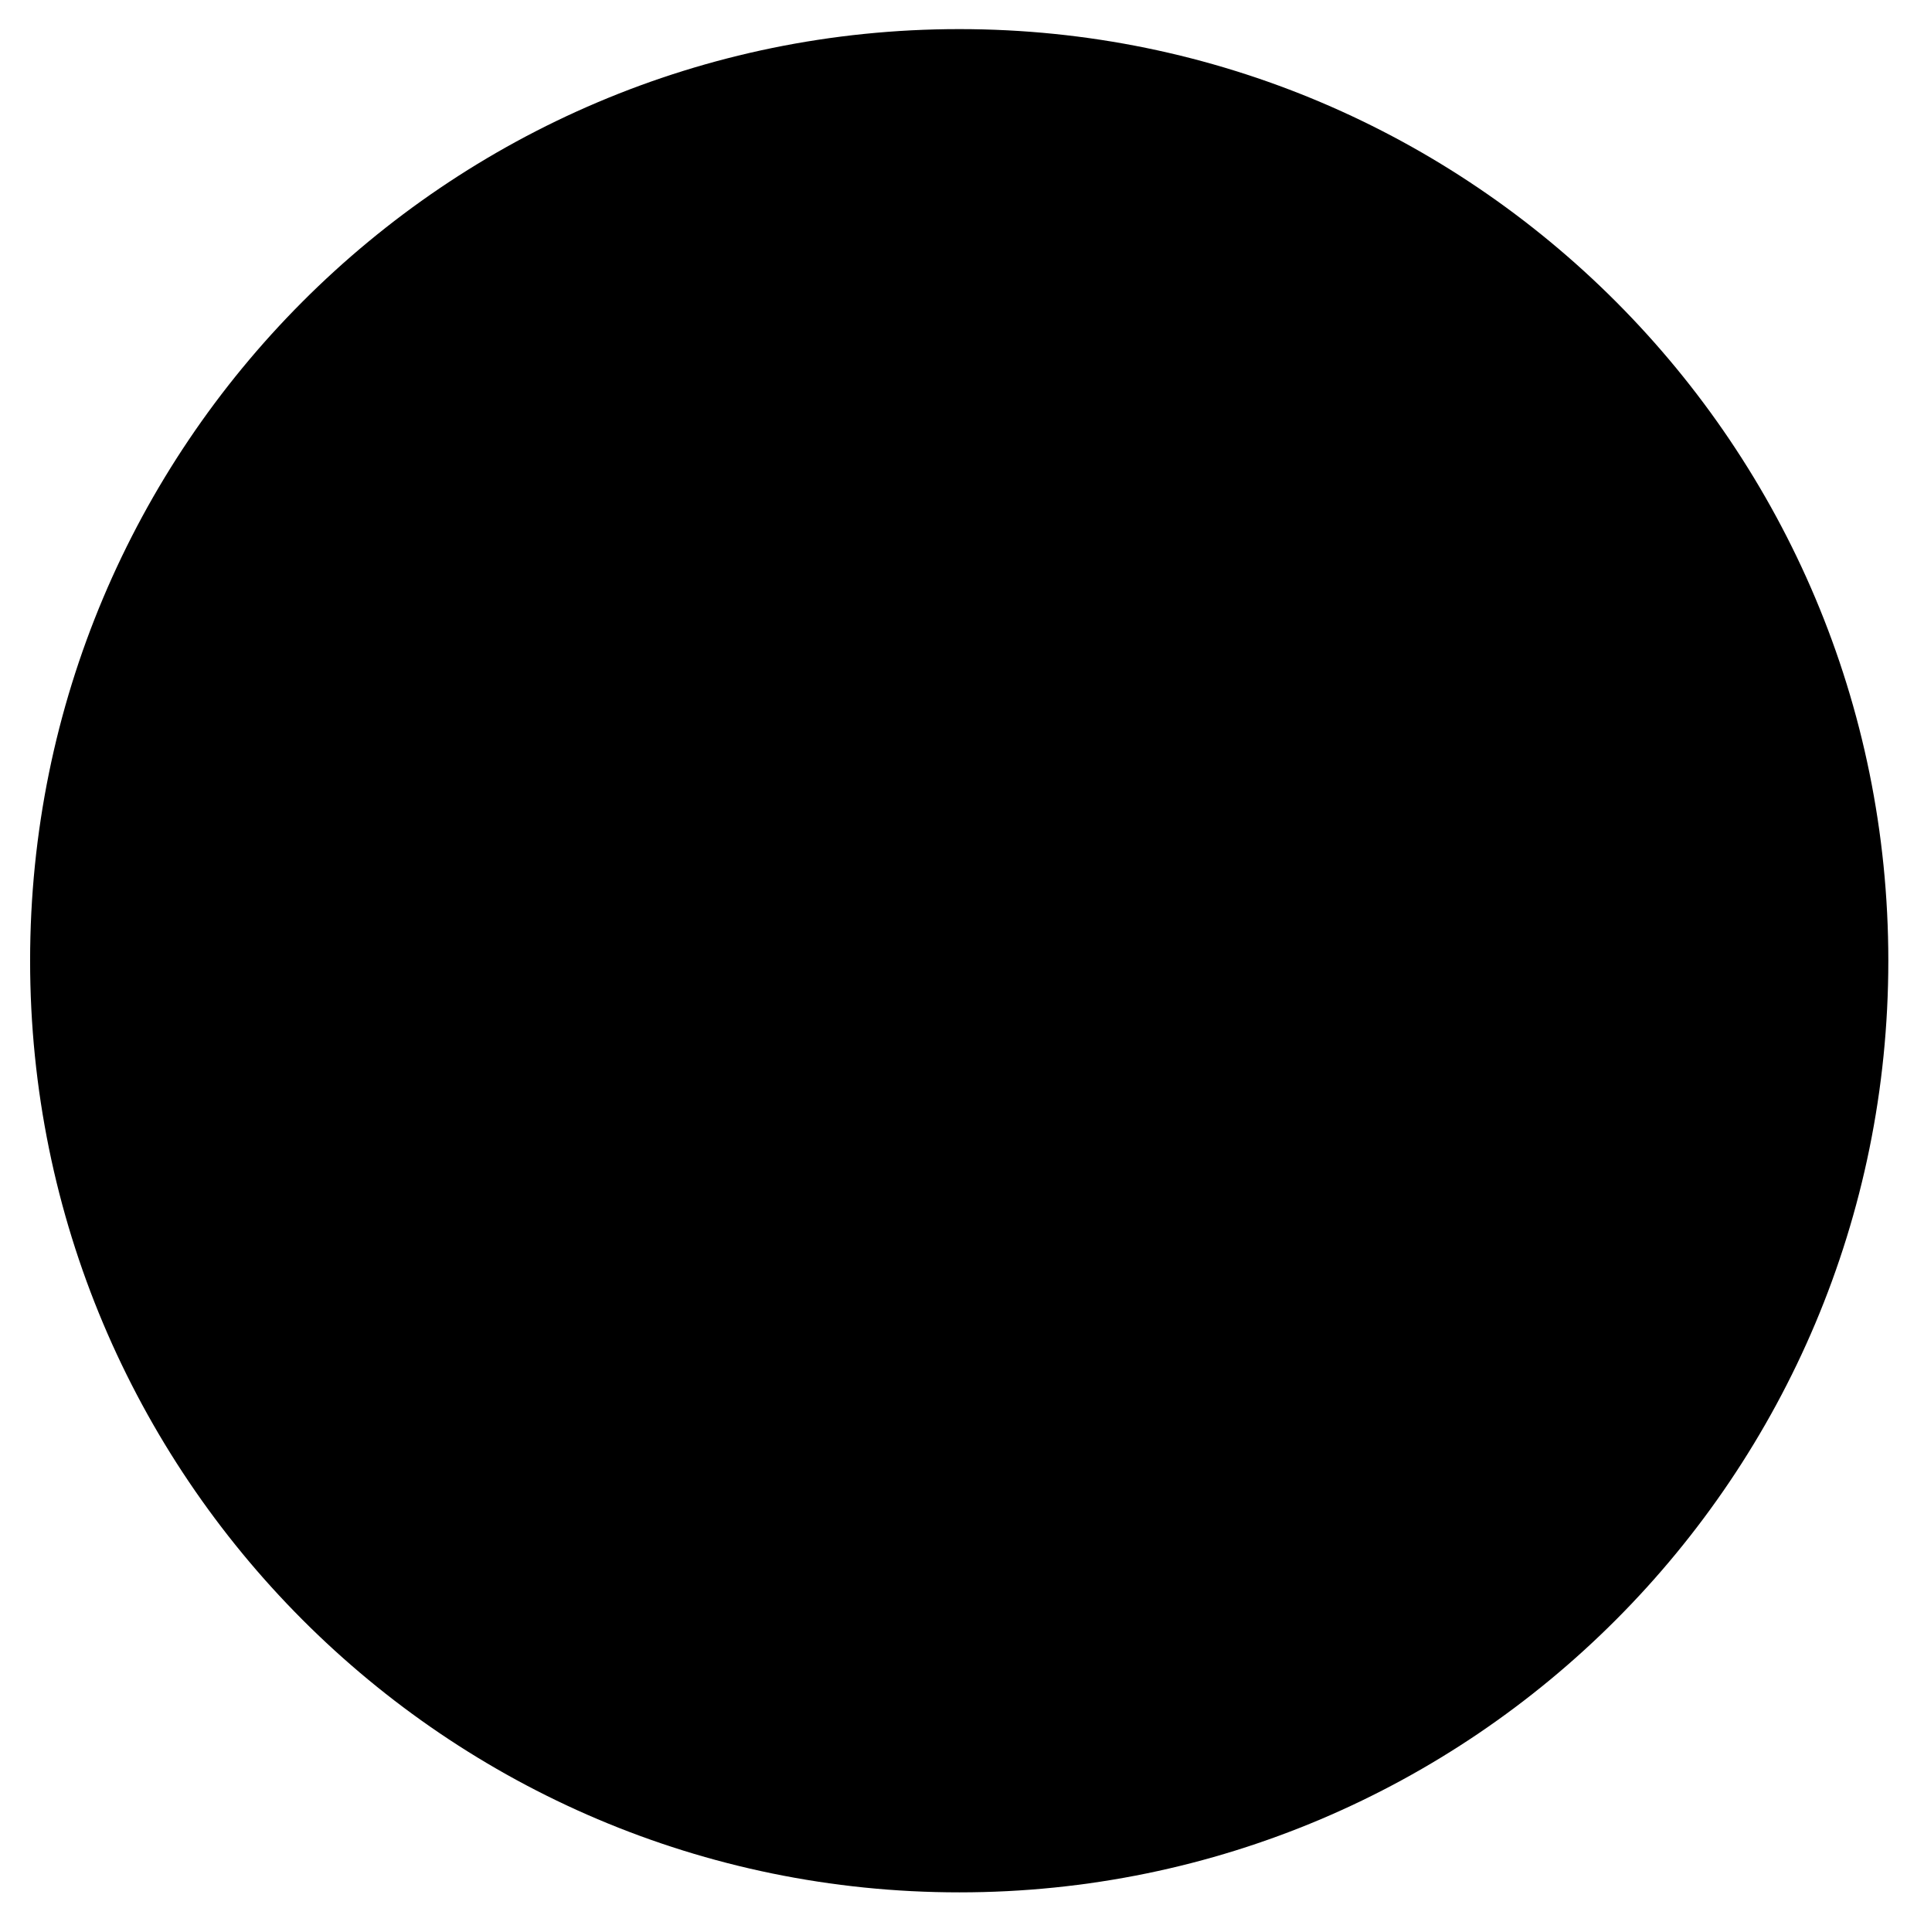
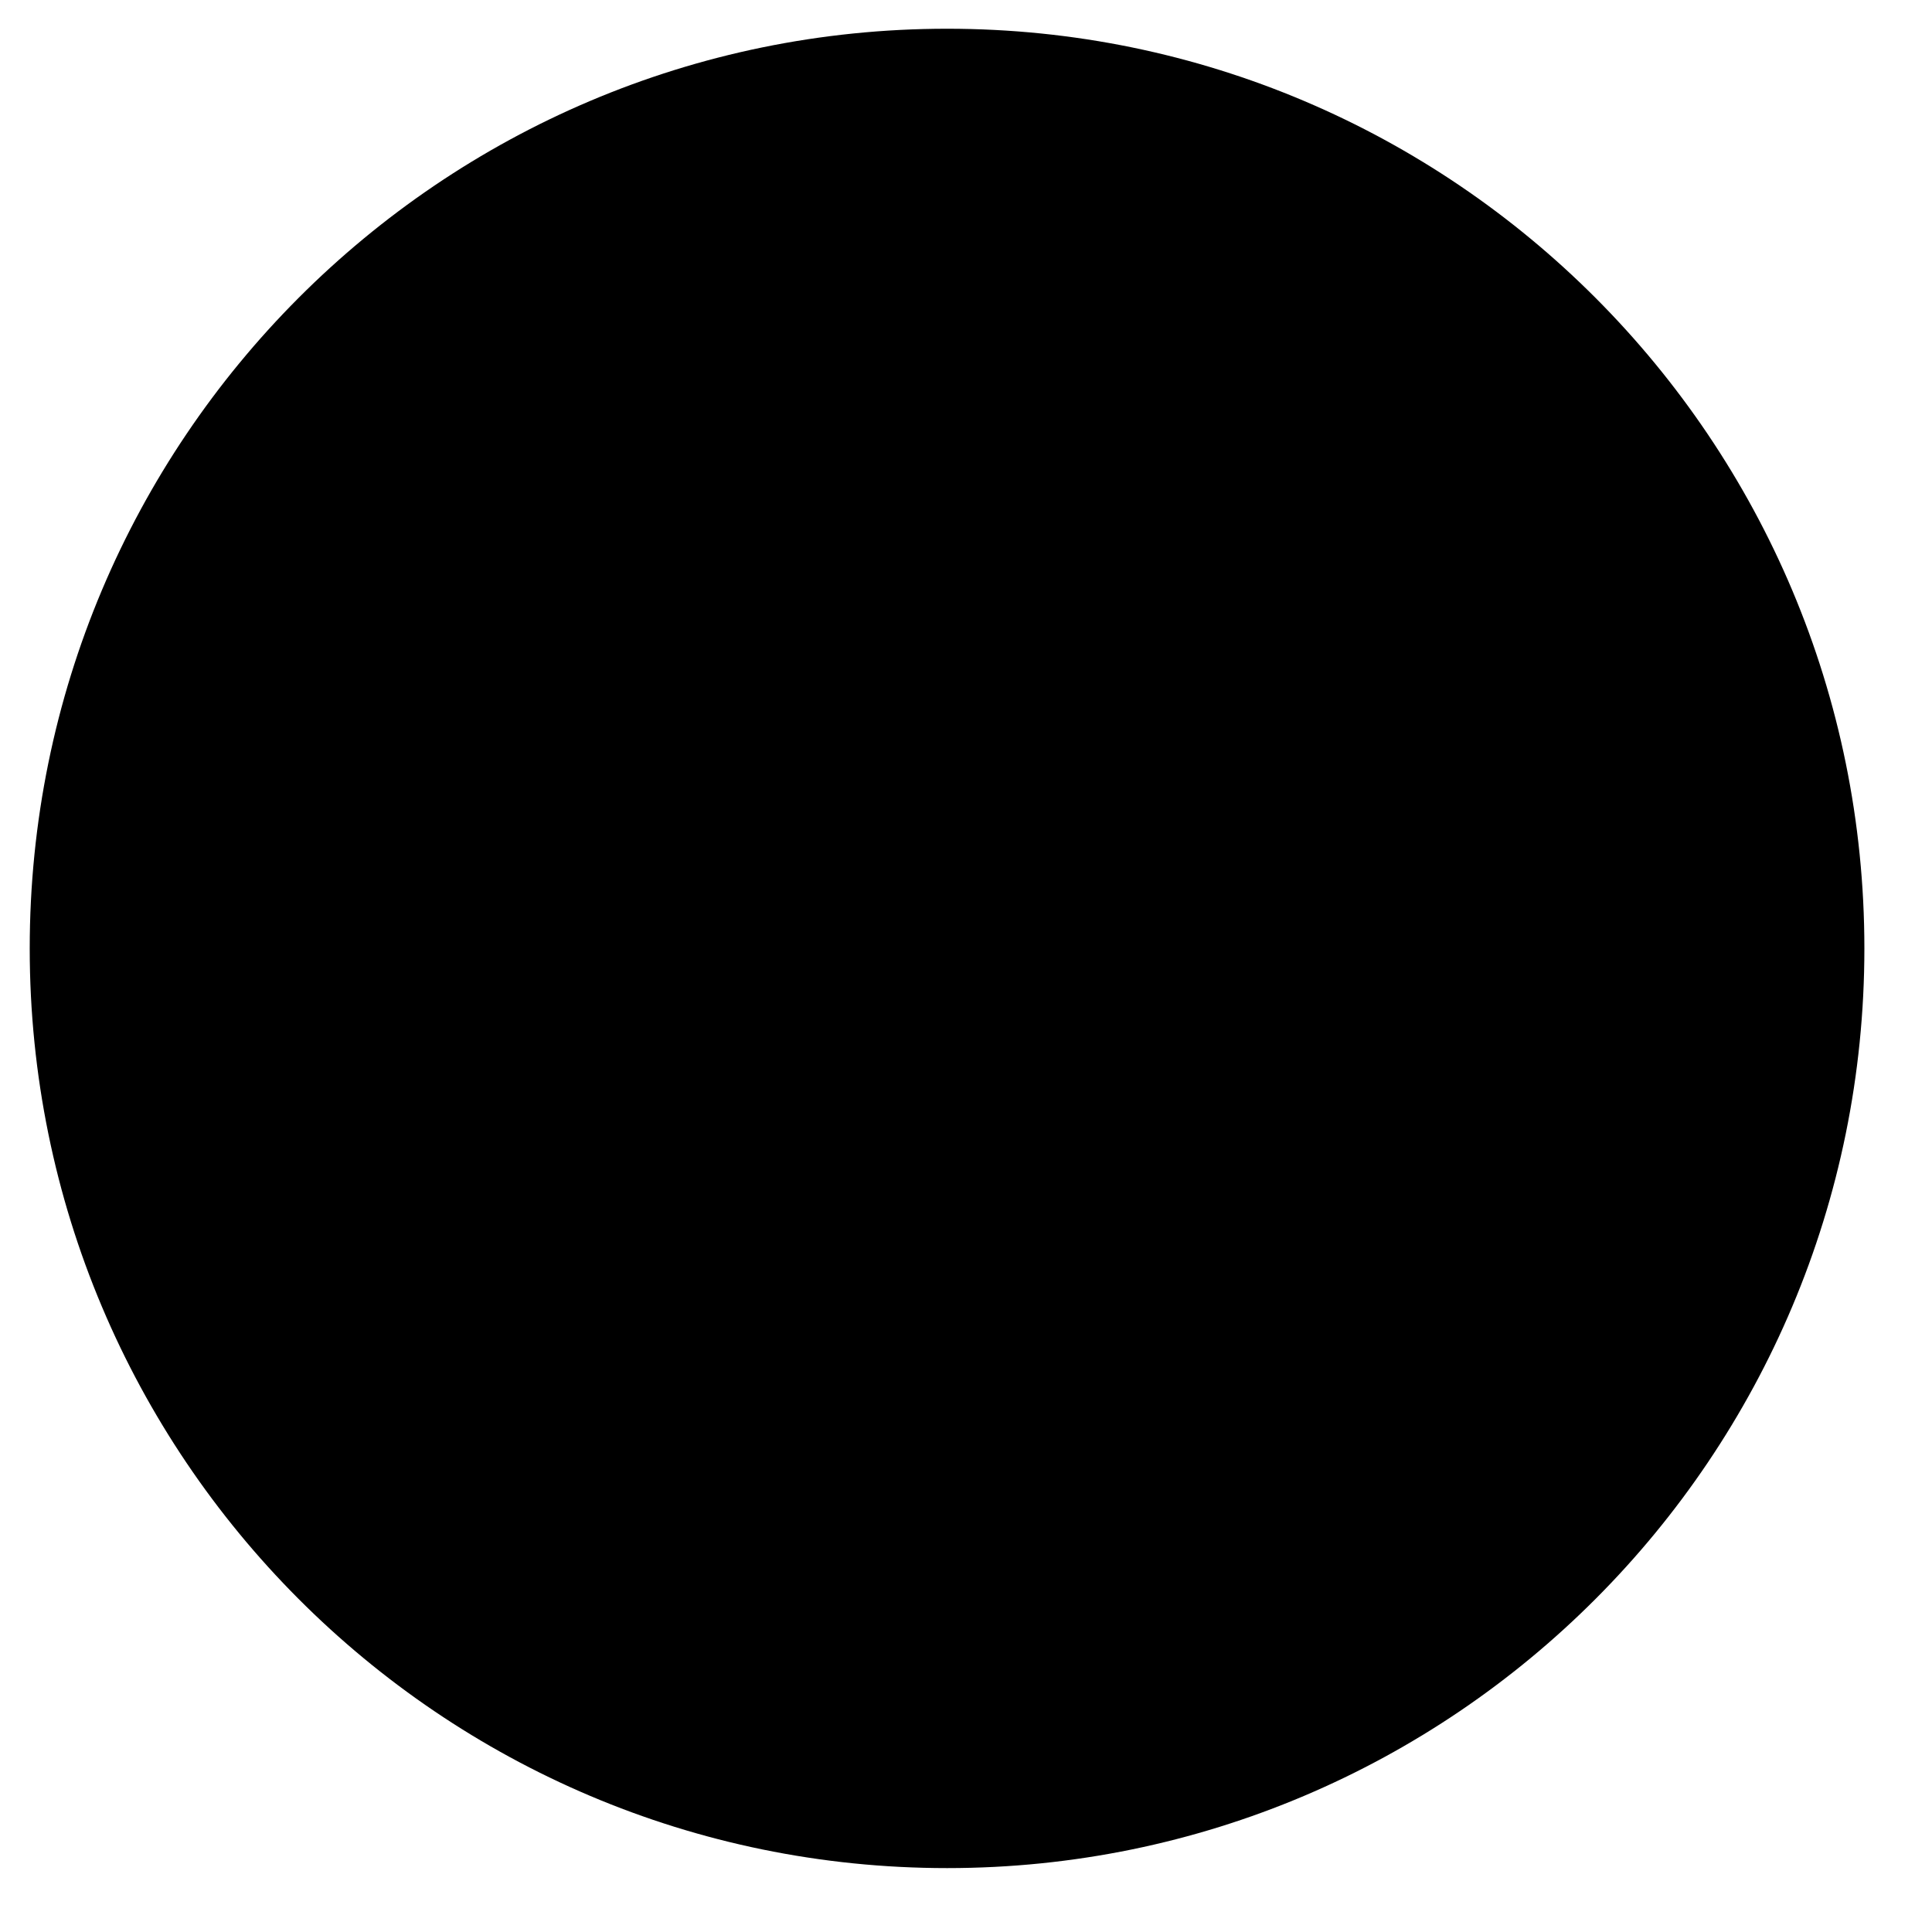
- <svg xmlns="http://www.w3.org/2000/svg" viewBox="0 0 76 77">
+ <svg xmlns="http://www.w3.org/2000/svg" viewBox="0 0 78 78">
  <g class="vk-sharing-tags-icon-fill sharing-tags-icon-fill">
    <path d="M38.24 1.16C17.78 1.16 1.2 17.78 1.2 38.29s16.58 37.13 37.04 37.13c20.45 0 37.03-16.62 37.03-37.13S58.69 1.16 38.24 1.16z" />
  </g>
  <g class="vk-sharing-tags-icon-in sharing-tags-icon-in">
    <path d="M56.38 41.34c3.12 2.74 5.29 4.97 6.52 6.69.57.86.76 1.62.55 2.28-.2.67-.68 1-1.41 1l-8.12.35c-1.14.08-2.54-.58-4.18-1.99-1.64-1.41-2.74-2.58-3.32-3.52-.32-.55-.92-.86-1.78-.94-.86-.08-1.41.31-1.66 1.17l-.24 3.05c-.09.63-.33 1.1-.74 1.41-.41.32-.76.49-1.05.53-.28.04-.76.1-1.41.18-2.13.08-4-.02-5.6-.3-1.59-.27-3.05-.84-4.36-1.7-1.31-.86-2.36-1.64-3.13-2.34-.78-.71-1.91-1.84-3.39-3.41-4.01-5.47-7-10.21-8.97-14.2-.74-1.56-1.15-2.89-1.23-3.99.33-.31.94-.51 1.84-.59.91-.07 2.22-.09 3.94-.05 1.72.04 2.74.05 3.07.05.82-.07 1.48.36 1.97 1.3 2.05 4.38 4.06 7.78 6.02 10.21 1.31 1.17 2.17.97 2.59-.59.16 0 .24-1.92.24-5.75.08-2.43-.94-3.95-3.07-4.58.49-1.25 2.21-1.88 5.16-1.88.74 0 1.64.04 2.71.12 1.06.08 1.63.12 1.72.12 2.46 0 3.69.94 3.69 2.82 0 .23-.05.8-.13 1.7-.08.9-.14 1.76-.18 2.58-.04.82-.06 1.68-.06 2.58 0 .9.12 1.66.37 2.29.24.63.57 1.02.98 1.17.45-.31.88-.6 1.29-.88.41-.27.84-.72 1.29-1.35.45-.62.8-1.09 1.04-1.4.25-.32.62-.91 1.11-1.77.49-.86.78-1.4.86-1.64.08-.23.37-.84.86-1.82.49-.98.74-1.46.74-1.46l.18-.36c.33-.7.6-1.11.8-1.23.21-.12.72-.18 1.54-.18h7.62c.91 0 1.44.03 1.6.06.17.04.41.22.74.53.57.71.06 2.23-1.54 4.58-1.59 2.35-3.13 4.3-4.61 5.87-2.05 2.19-2.33 3.95-.86 5.28z" />
  </g>
</svg>
